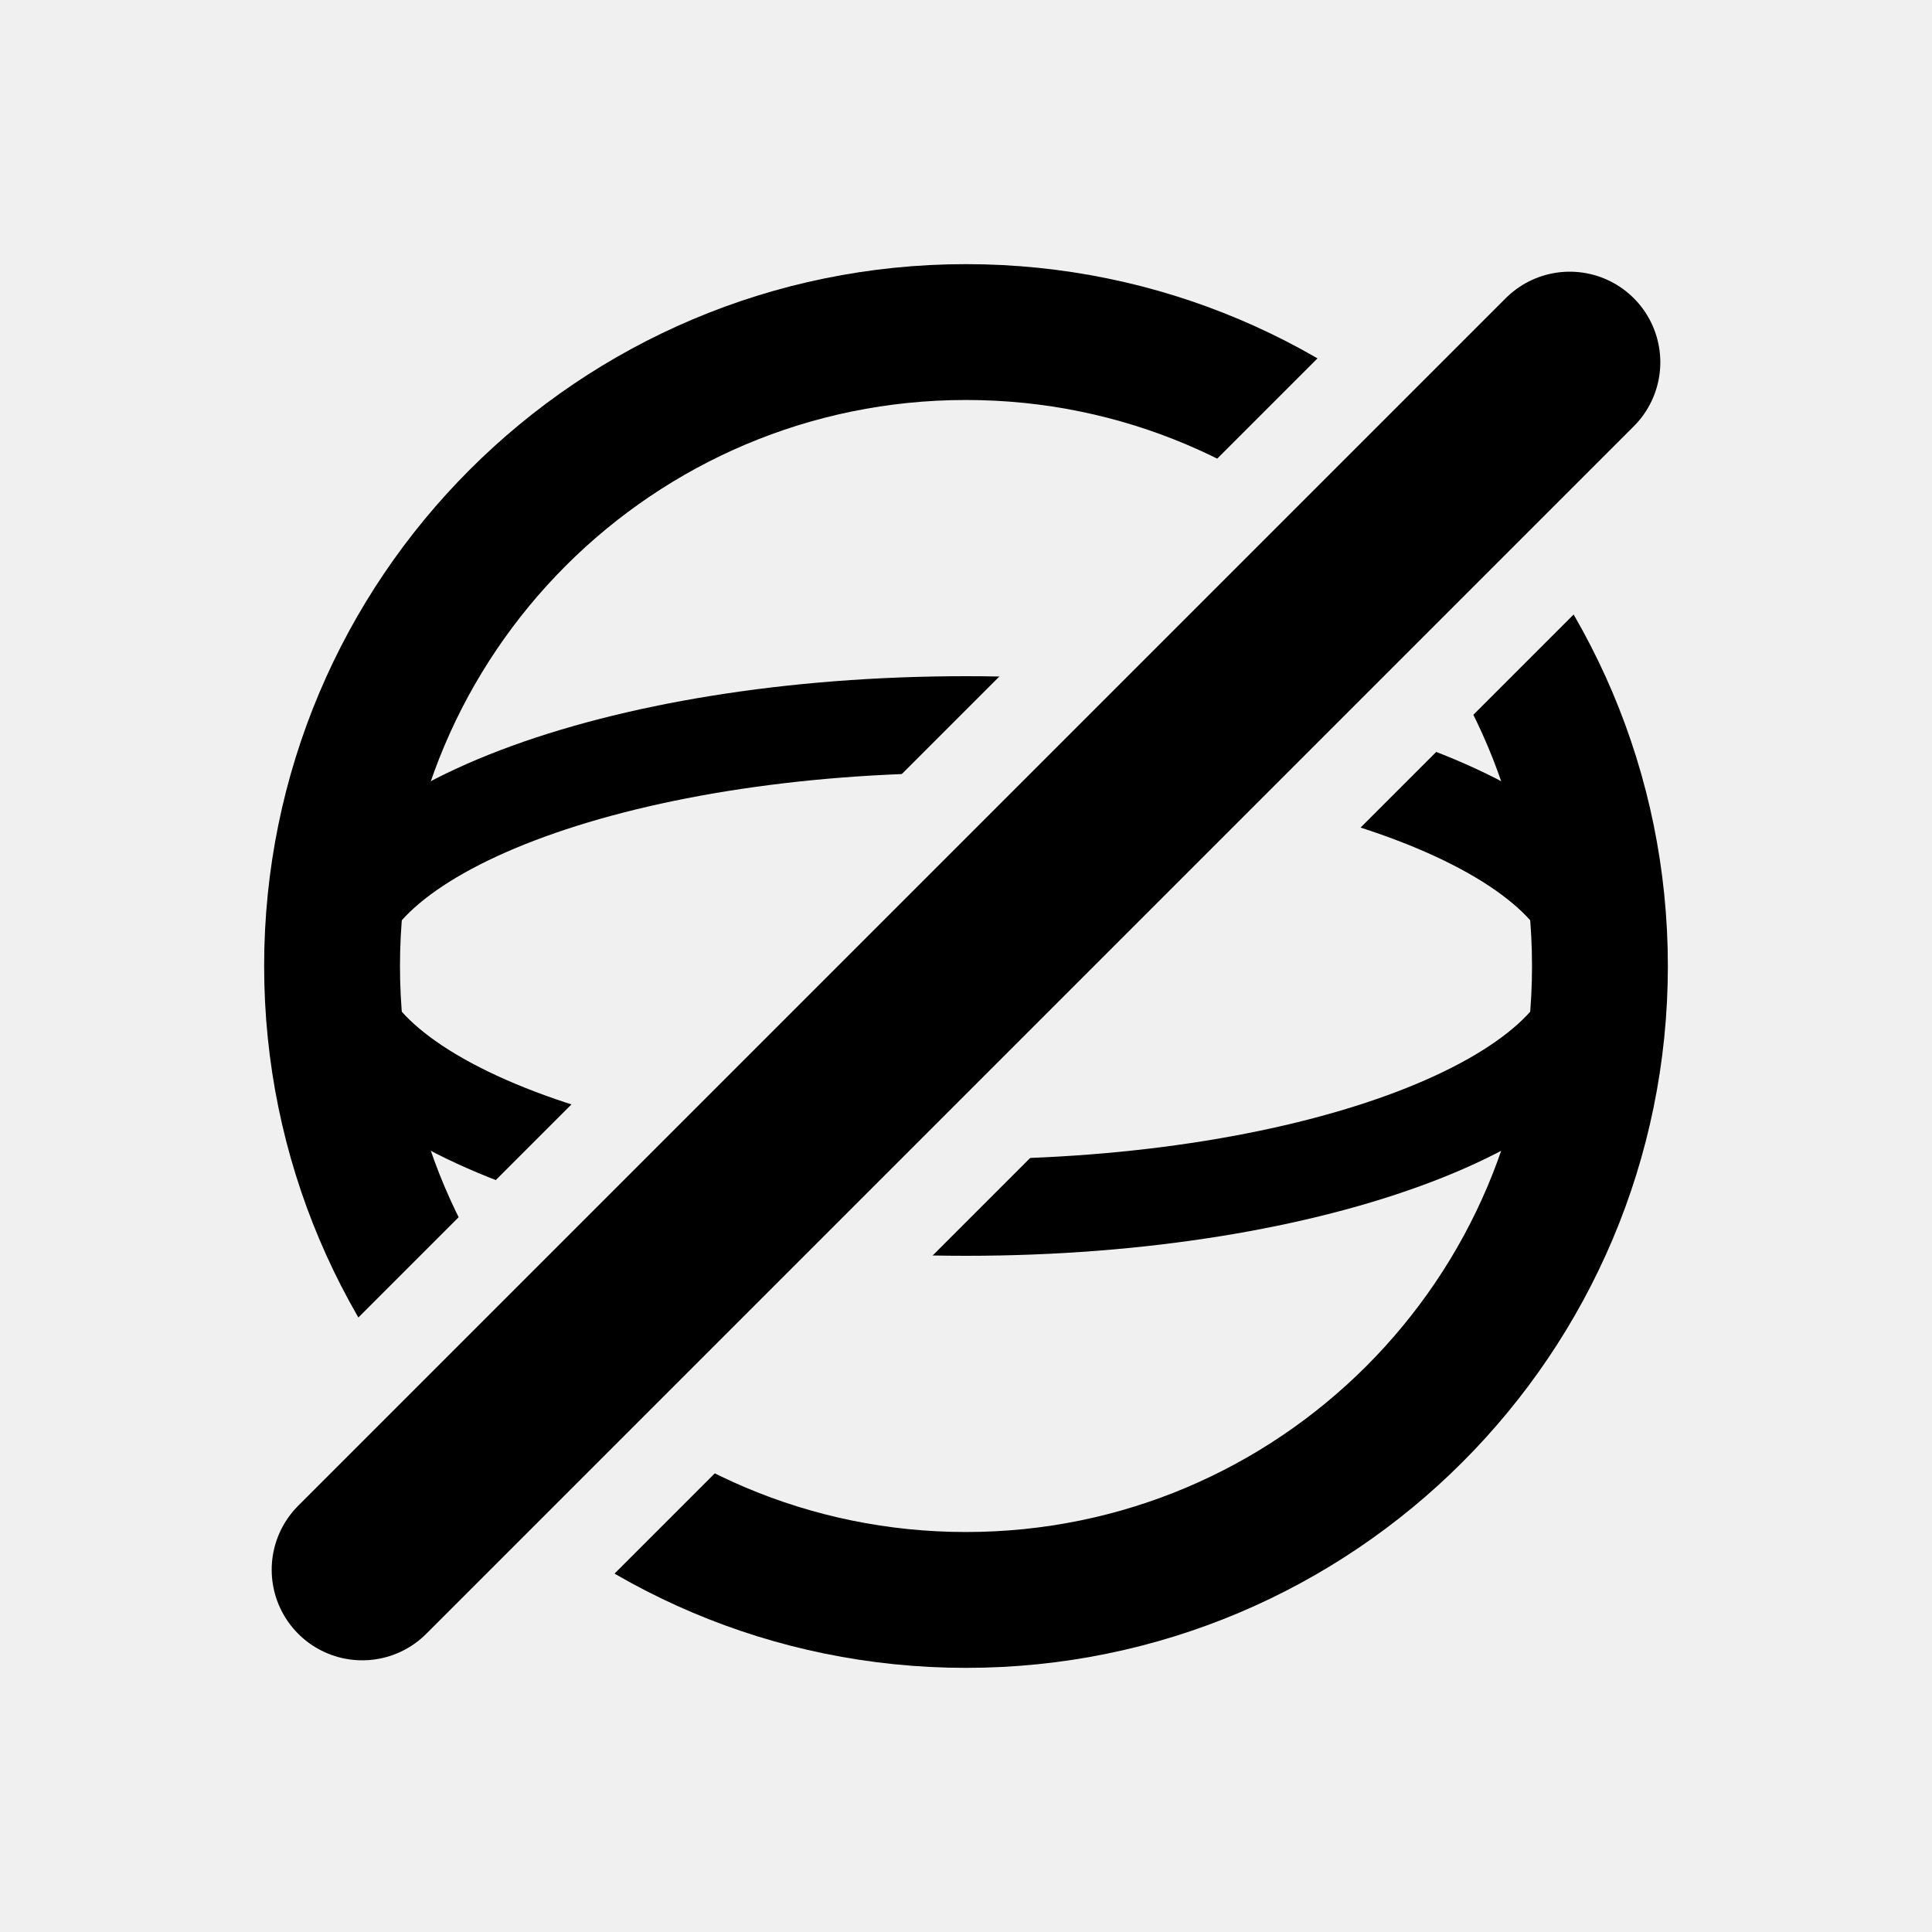
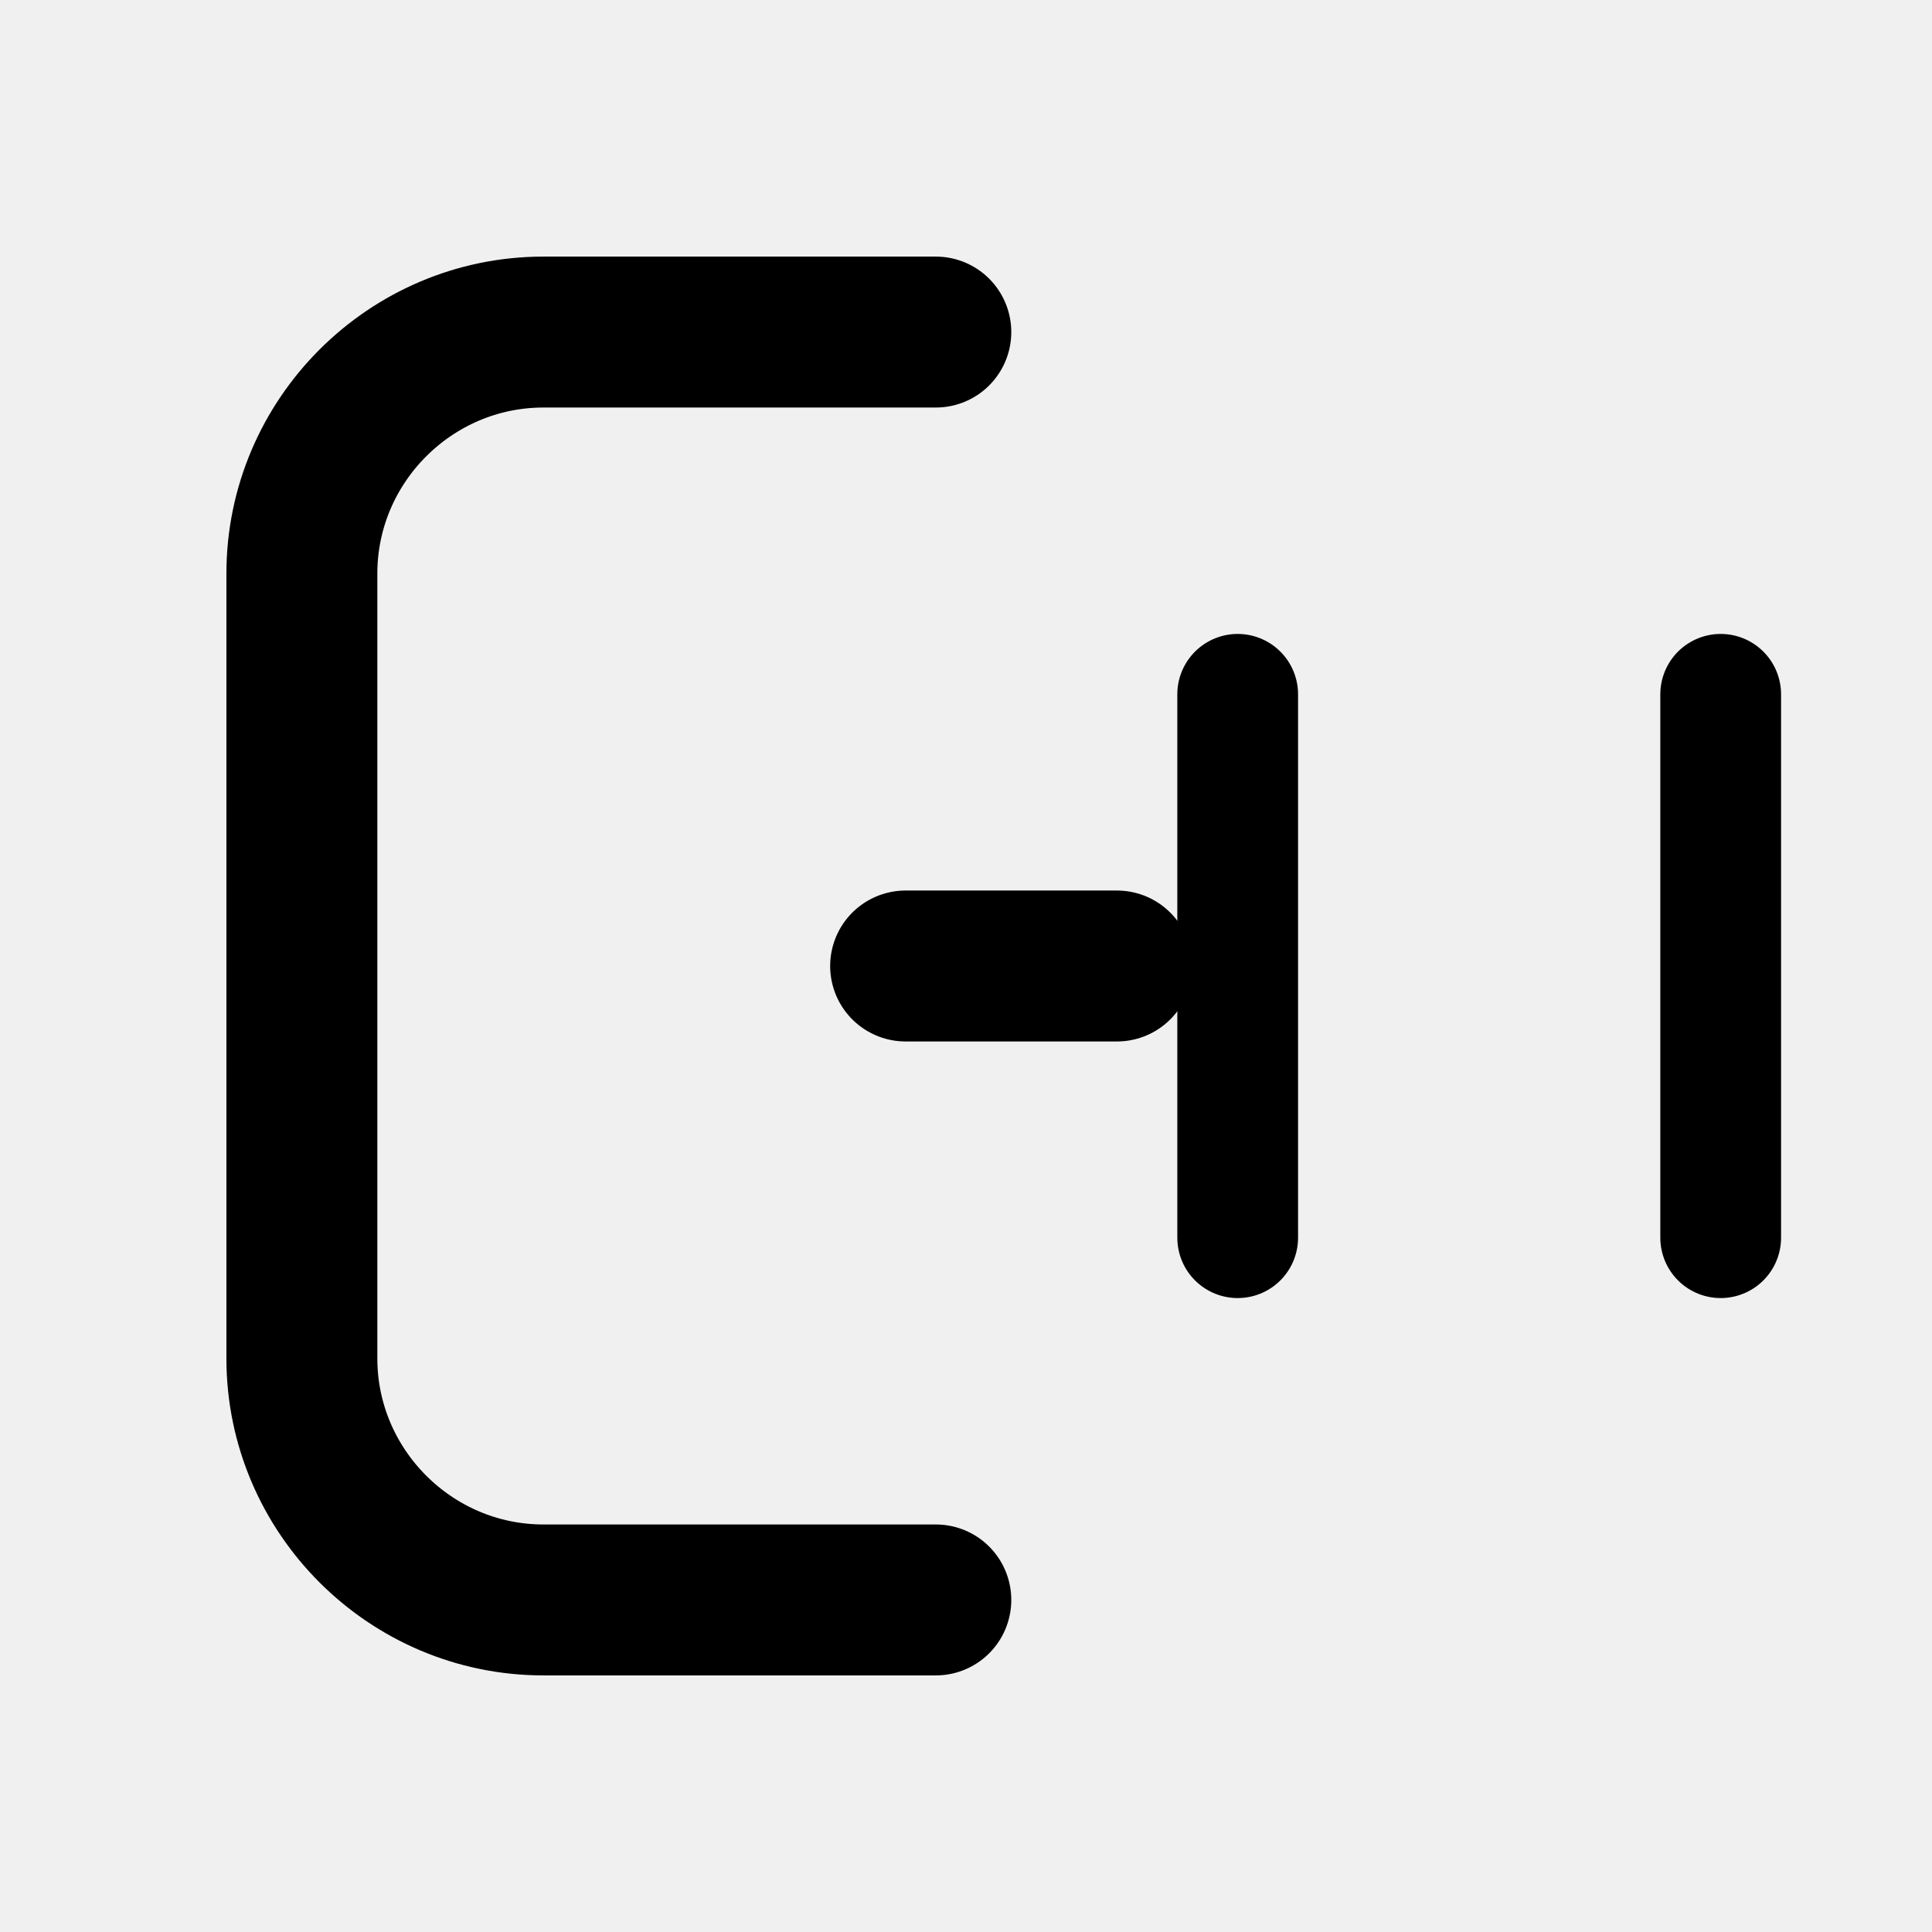
<svg xmlns="http://www.w3.org/2000/svg" width="64" height="64" viewBox="0 0 64 64" role="img" aria-label="IntraFlow hosting paused">
-   <defs>
-     <mask id="ifPausedGap" maskUnits="userSpaceOnUse" x="0" y="0" width="64" height="64">
-       <rect x="0" y="0" width="64" height="64" fill="#ffffff" />
-       <line x1="12" y1="52" x2="52" y2="12" stroke="#000000" stroke-width="12" stroke-linecap="round" />
-     </mask>
-   </defs>
-   <g mask="url(#ifPausedGap)" fill="none" stroke="#000000">
-     <circle cx="32" cy="32" r="21" stroke-width="4.5" />
-     <ellipse cx="32" cy="32" rx="21" ry="8" stroke-width="3.2" />
-   </g>
-   <line x1="12" y1="52" x2="52" y2="12" stroke="#000000" stroke-width="6" stroke-linecap="round" />
+   <path d="M31 11H18c-4.4 0-8 3.6-8 8v26c0 4.4 3.6 8 8 8h13" fill="none" stroke="#000000" stroke-width="5" stroke-linecap="round" stroke-linejoin="round" />
+   <path d="M30 32H37" fill="none" stroke="#000000" stroke-width="5" stroke-linecap="round" stroke-linejoin="round" />
+   <line x1="41" y1="23" x2="41" y2="41" stroke="#000000" stroke-width="4" stroke-linecap="round" />
+   <line x1="57" y1="23" x2="57" y2="41" stroke="#000000" stroke-width="4" stroke-linecap="round" />
</svg>
